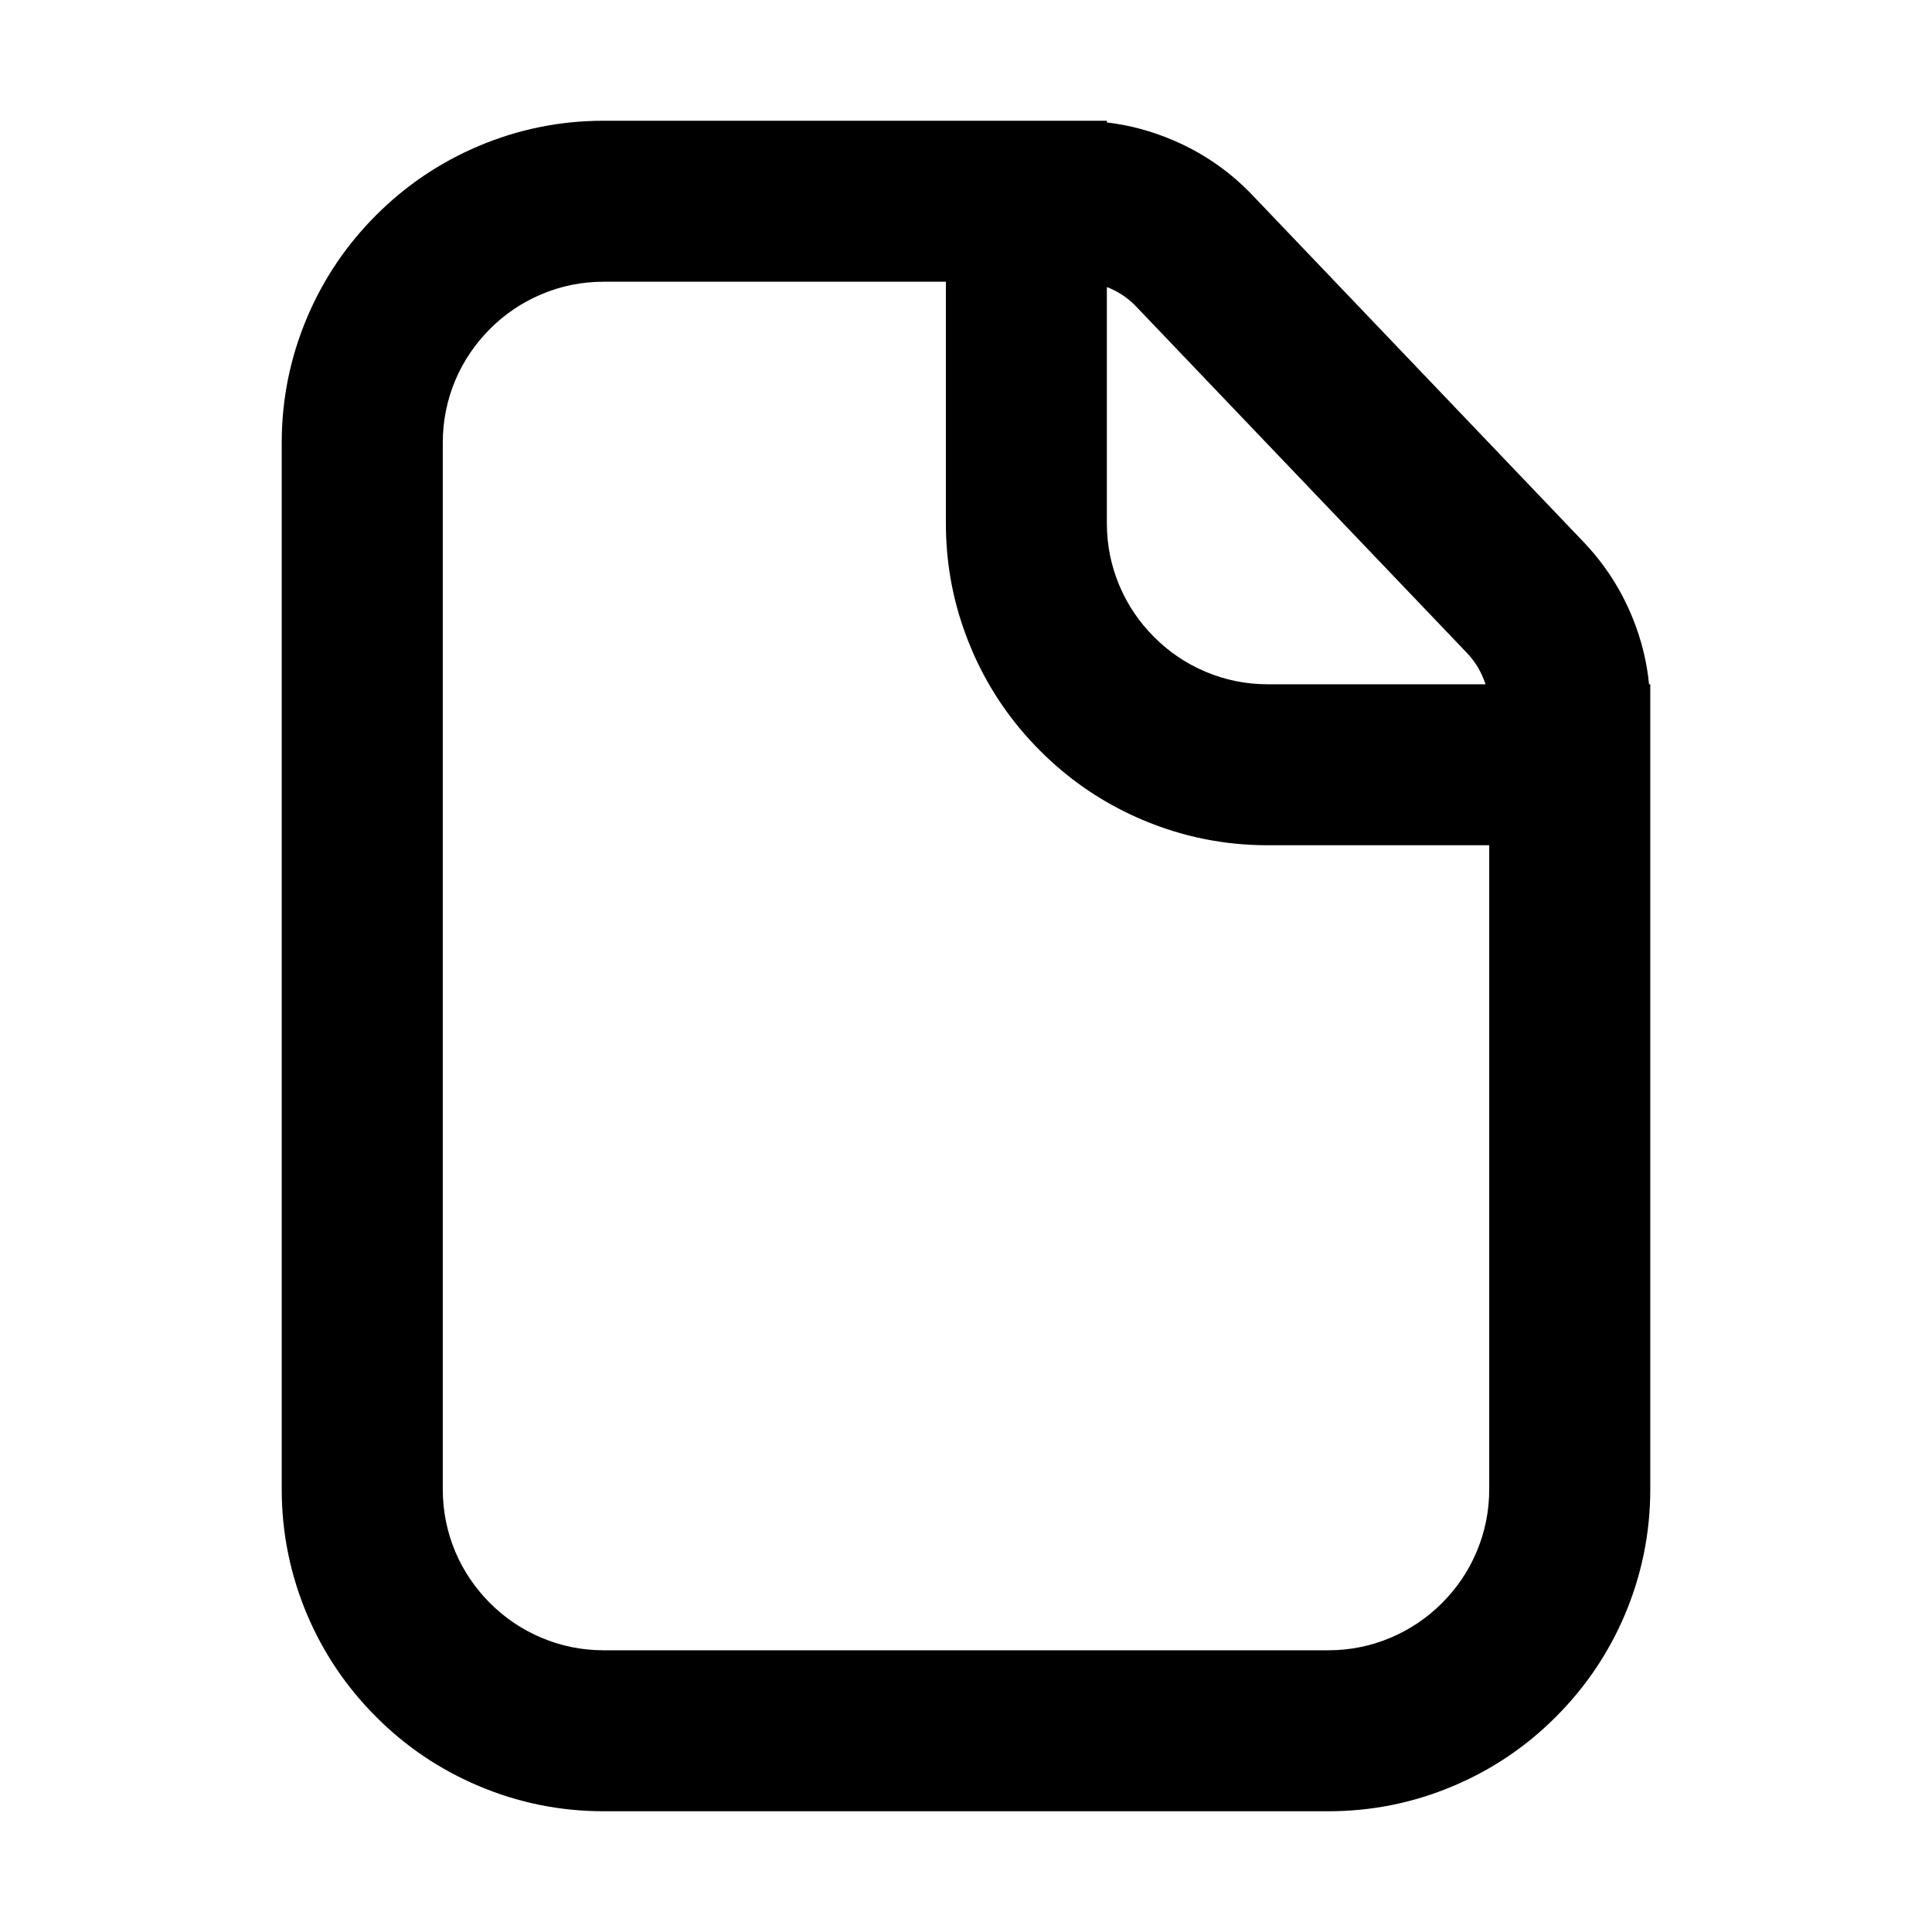
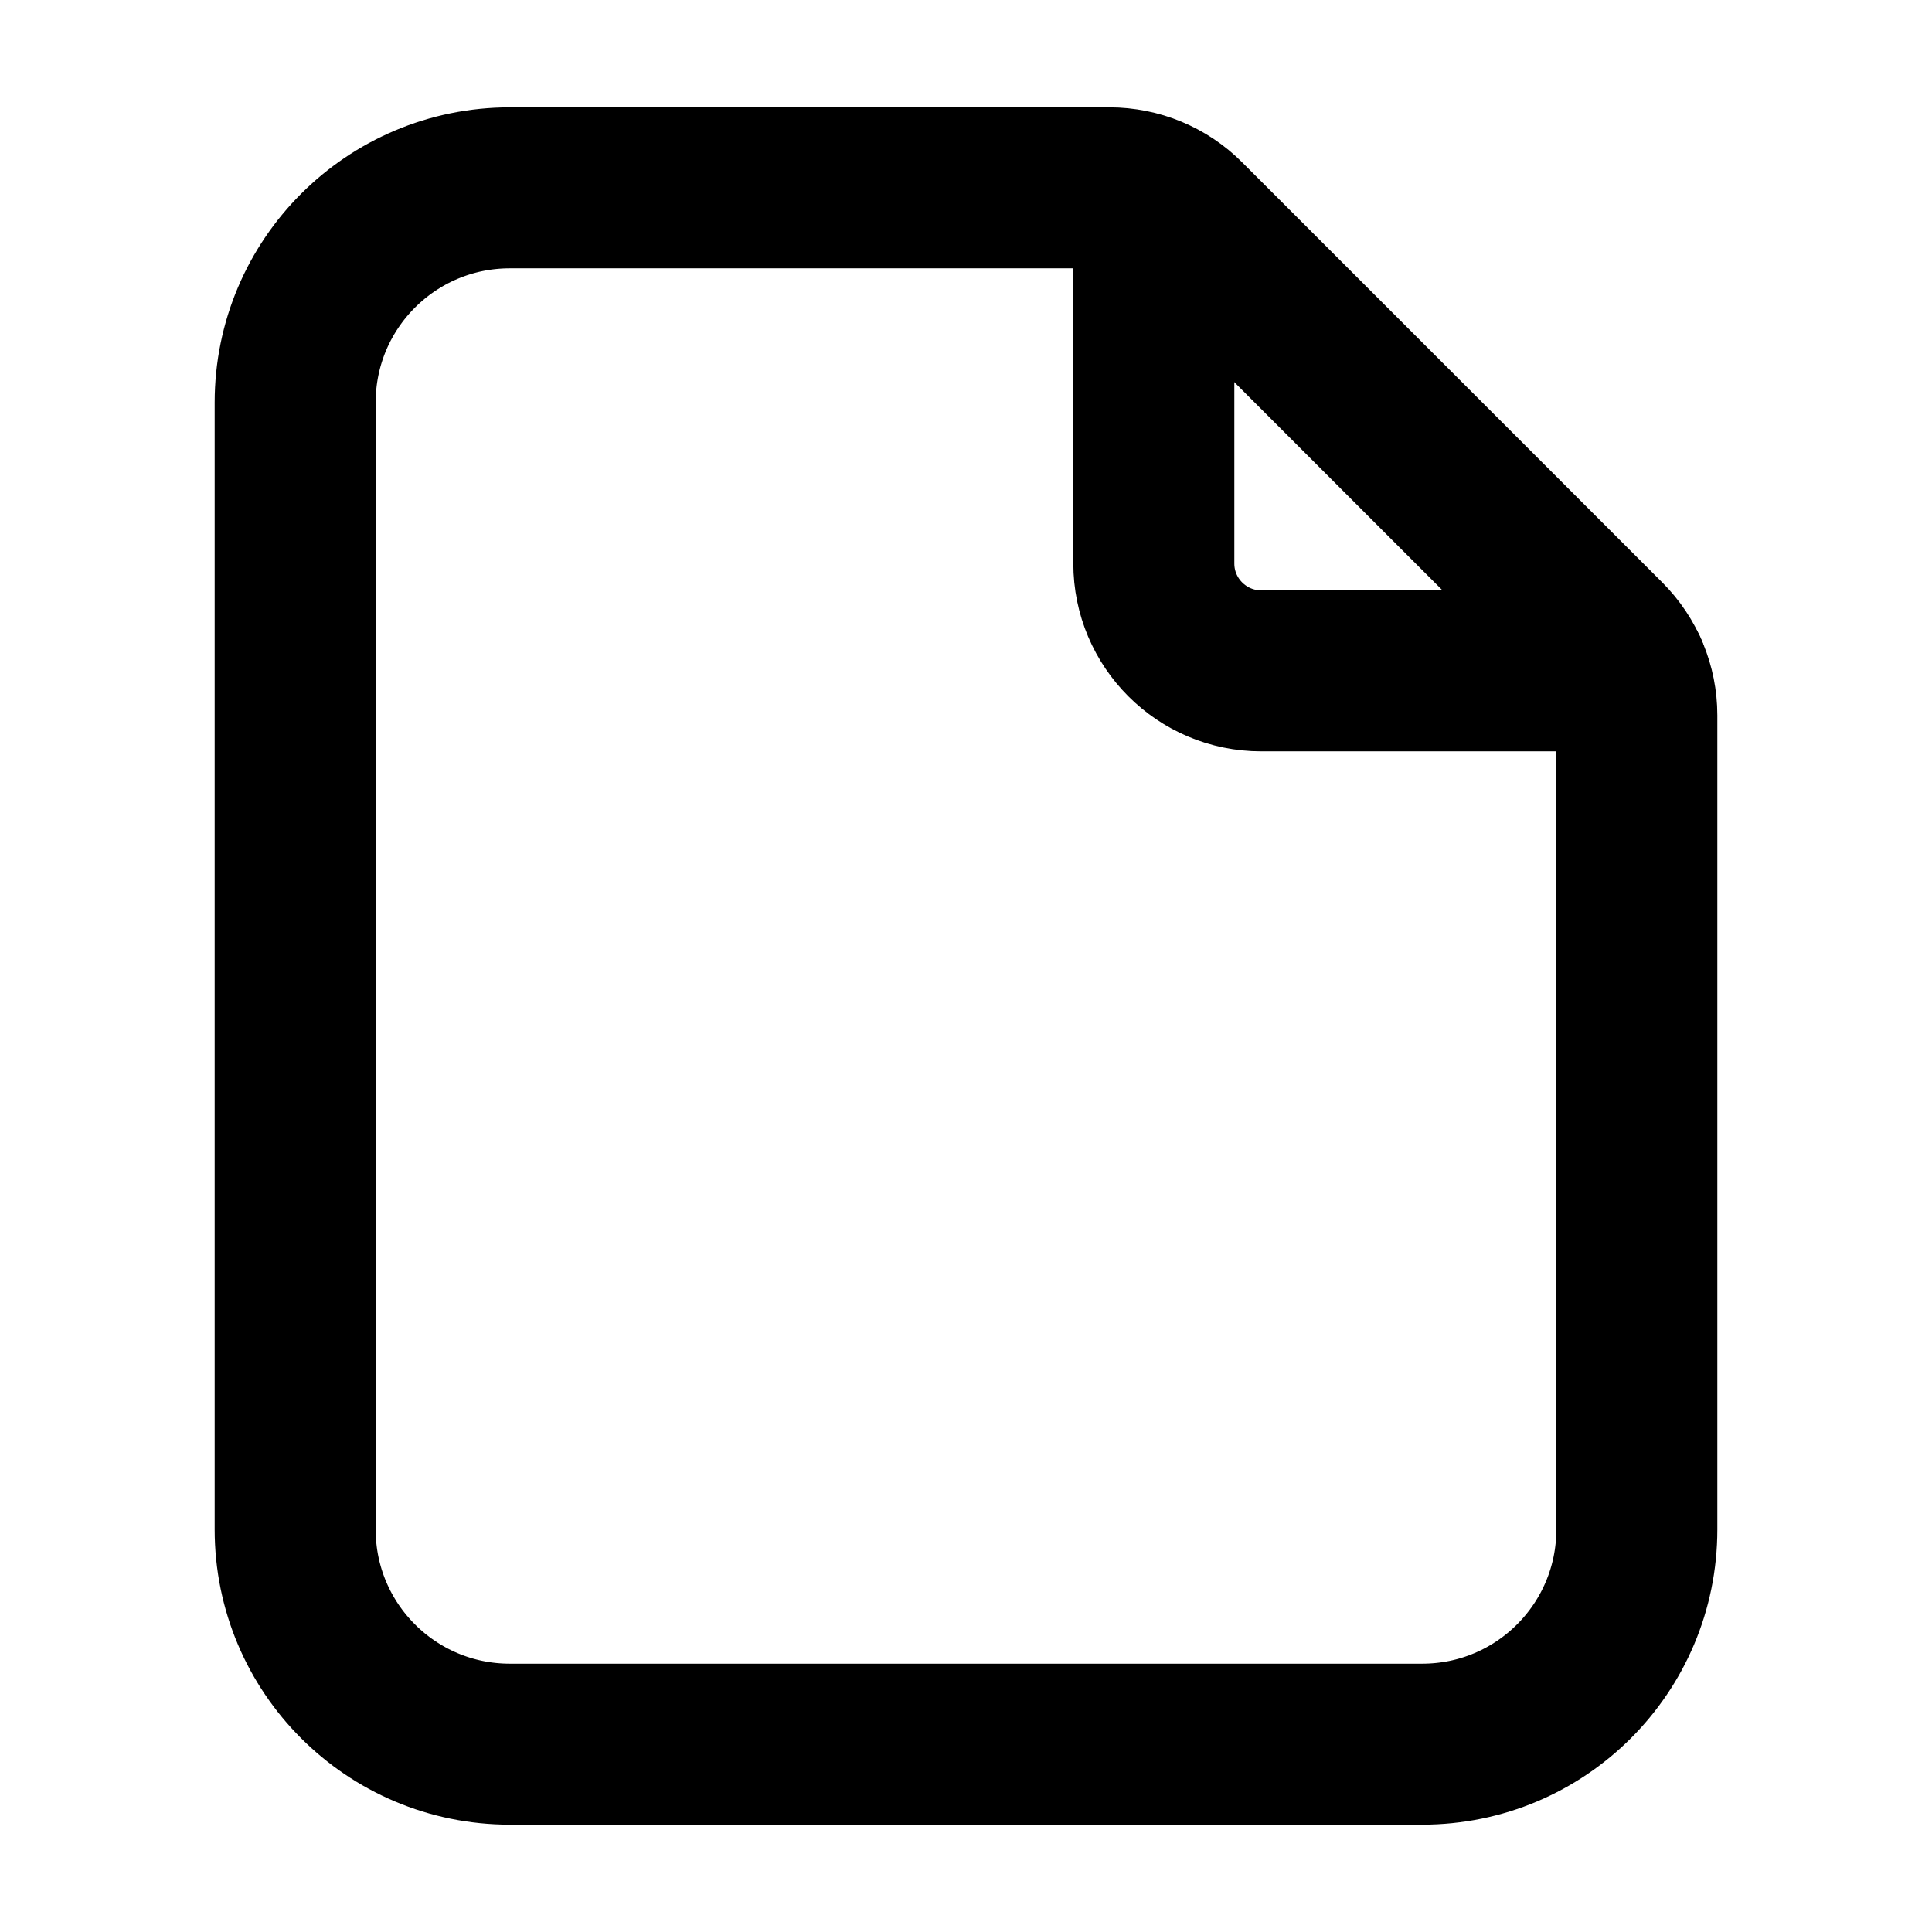
- <svg xmlns="http://www.w3.org/2000/svg" width="22" height="22" viewBox="0 0 22 22" fill="none">
-   <path d="M18.778 7.792L18.792 7.792L18.792 16.958C18.792 17.455 18.695 17.931 18.503 18.386C18.317 18.824 18.055 19.212 17.717 19.55C17.379 19.889 16.991 20.15 16.552 20.336C16.097 20.529 15.621 20.625 15.125 20.625L6.875 20.625C6.378 20.625 5.903 20.529 5.448 20.336C5.009 20.15 4.621 19.889 4.283 19.55C3.945 19.212 3.683 18.824 3.497 18.386C3.305 17.931 3.208 17.455 3.208 16.958L3.208 5.042C3.208 4.545 3.305 4.069 3.497 3.615C3.683 3.176 3.945 2.788 4.283 2.45C4.621 2.112 5.009 1.85 5.448 1.664C5.903 1.471 6.378 1.375 6.875 1.375L12.604 1.375L12.604 1.394C12.864 1.425 13.116 1.493 13.361 1.598C13.707 1.746 14.009 1.956 14.266 2.227L18.028 6.167C18.272 6.422 18.461 6.714 18.593 7.042C18.691 7.285 18.753 7.535 18.778 7.792ZM5.579 3.746C5.41 3.916 5.278 4.11 5.185 4.329C5.09 4.556 5.042 4.793 5.042 5.042L5.042 16.958C5.042 17.207 5.09 17.444 5.185 17.671C5.278 17.89 5.41 18.084 5.579 18.254C5.749 18.424 5.943 18.555 6.163 18.648C6.389 18.744 6.626 18.792 6.875 18.792L15.125 18.792C15.373 18.792 15.611 18.744 15.837 18.648C16.056 18.555 16.251 18.424 16.421 18.254C16.59 18.084 16.722 17.89 16.814 17.671C16.91 17.444 16.958 17.207 16.958 16.958L16.958 9.625L14.437 9.625C13.941 9.625 13.465 9.529 13.01 9.336C12.627 9.174 12.281 8.953 11.975 8.674C11.931 8.634 11.888 8.593 11.845 8.55C11.528 8.233 11.278 7.872 11.095 7.467C11.083 7.44 11.071 7.413 11.06 7.385C10.879 6.959 10.783 6.514 10.772 6.051C10.771 6.02 10.771 5.989 10.771 5.958L10.771 3.208L6.875 3.208C6.626 3.208 6.389 3.256 6.163 3.352C5.943 3.445 5.749 3.576 5.579 3.746ZM13.142 7.254C13.311 7.424 13.506 7.555 13.725 7.648C13.951 7.744 14.189 7.792 14.437 7.792L16.916 7.792C16.909 7.77 16.901 7.748 16.892 7.727C16.848 7.618 16.786 7.521 16.705 7.436L12.94 3.493C12.854 3.402 12.753 3.332 12.638 3.282C12.627 3.278 12.616 3.273 12.604 3.269L12.604 5.958C12.604 6.207 12.652 6.444 12.748 6.671C12.841 6.89 12.972 7.084 13.142 7.254Z" fill-rule="evenodd" fill="#000000">
- </path>
+ <svg xmlns="http://www.w3.org/2000/svg" x="0px" y="0px" width="18px" height="18px" viewBox="0 0 18 18">
+   <path d="M15.16,6.25h-3.41c-.552,0-1-.448-1-1V1.852" fill="none" stroke="#000" stroke-linecap="round" stroke-linejoin="round" stroke-width="1.5" data-color="color-2" />
+   <path d="M2.75,14.25V3.75c0-1.105,.895-2,2-2h5.586c.265,0,.52,.105,.707,.293l3.914,3.914c.188,.188,.293,.442,.293,.707v7.586c0,1.105-.895,2-2,2H4.75c-1.105,0-2-.895-2-2Z" fill="none" stroke="#000" stroke-linecap="round" stroke-linejoin="round" stroke-width="1.5" />
</svg>
